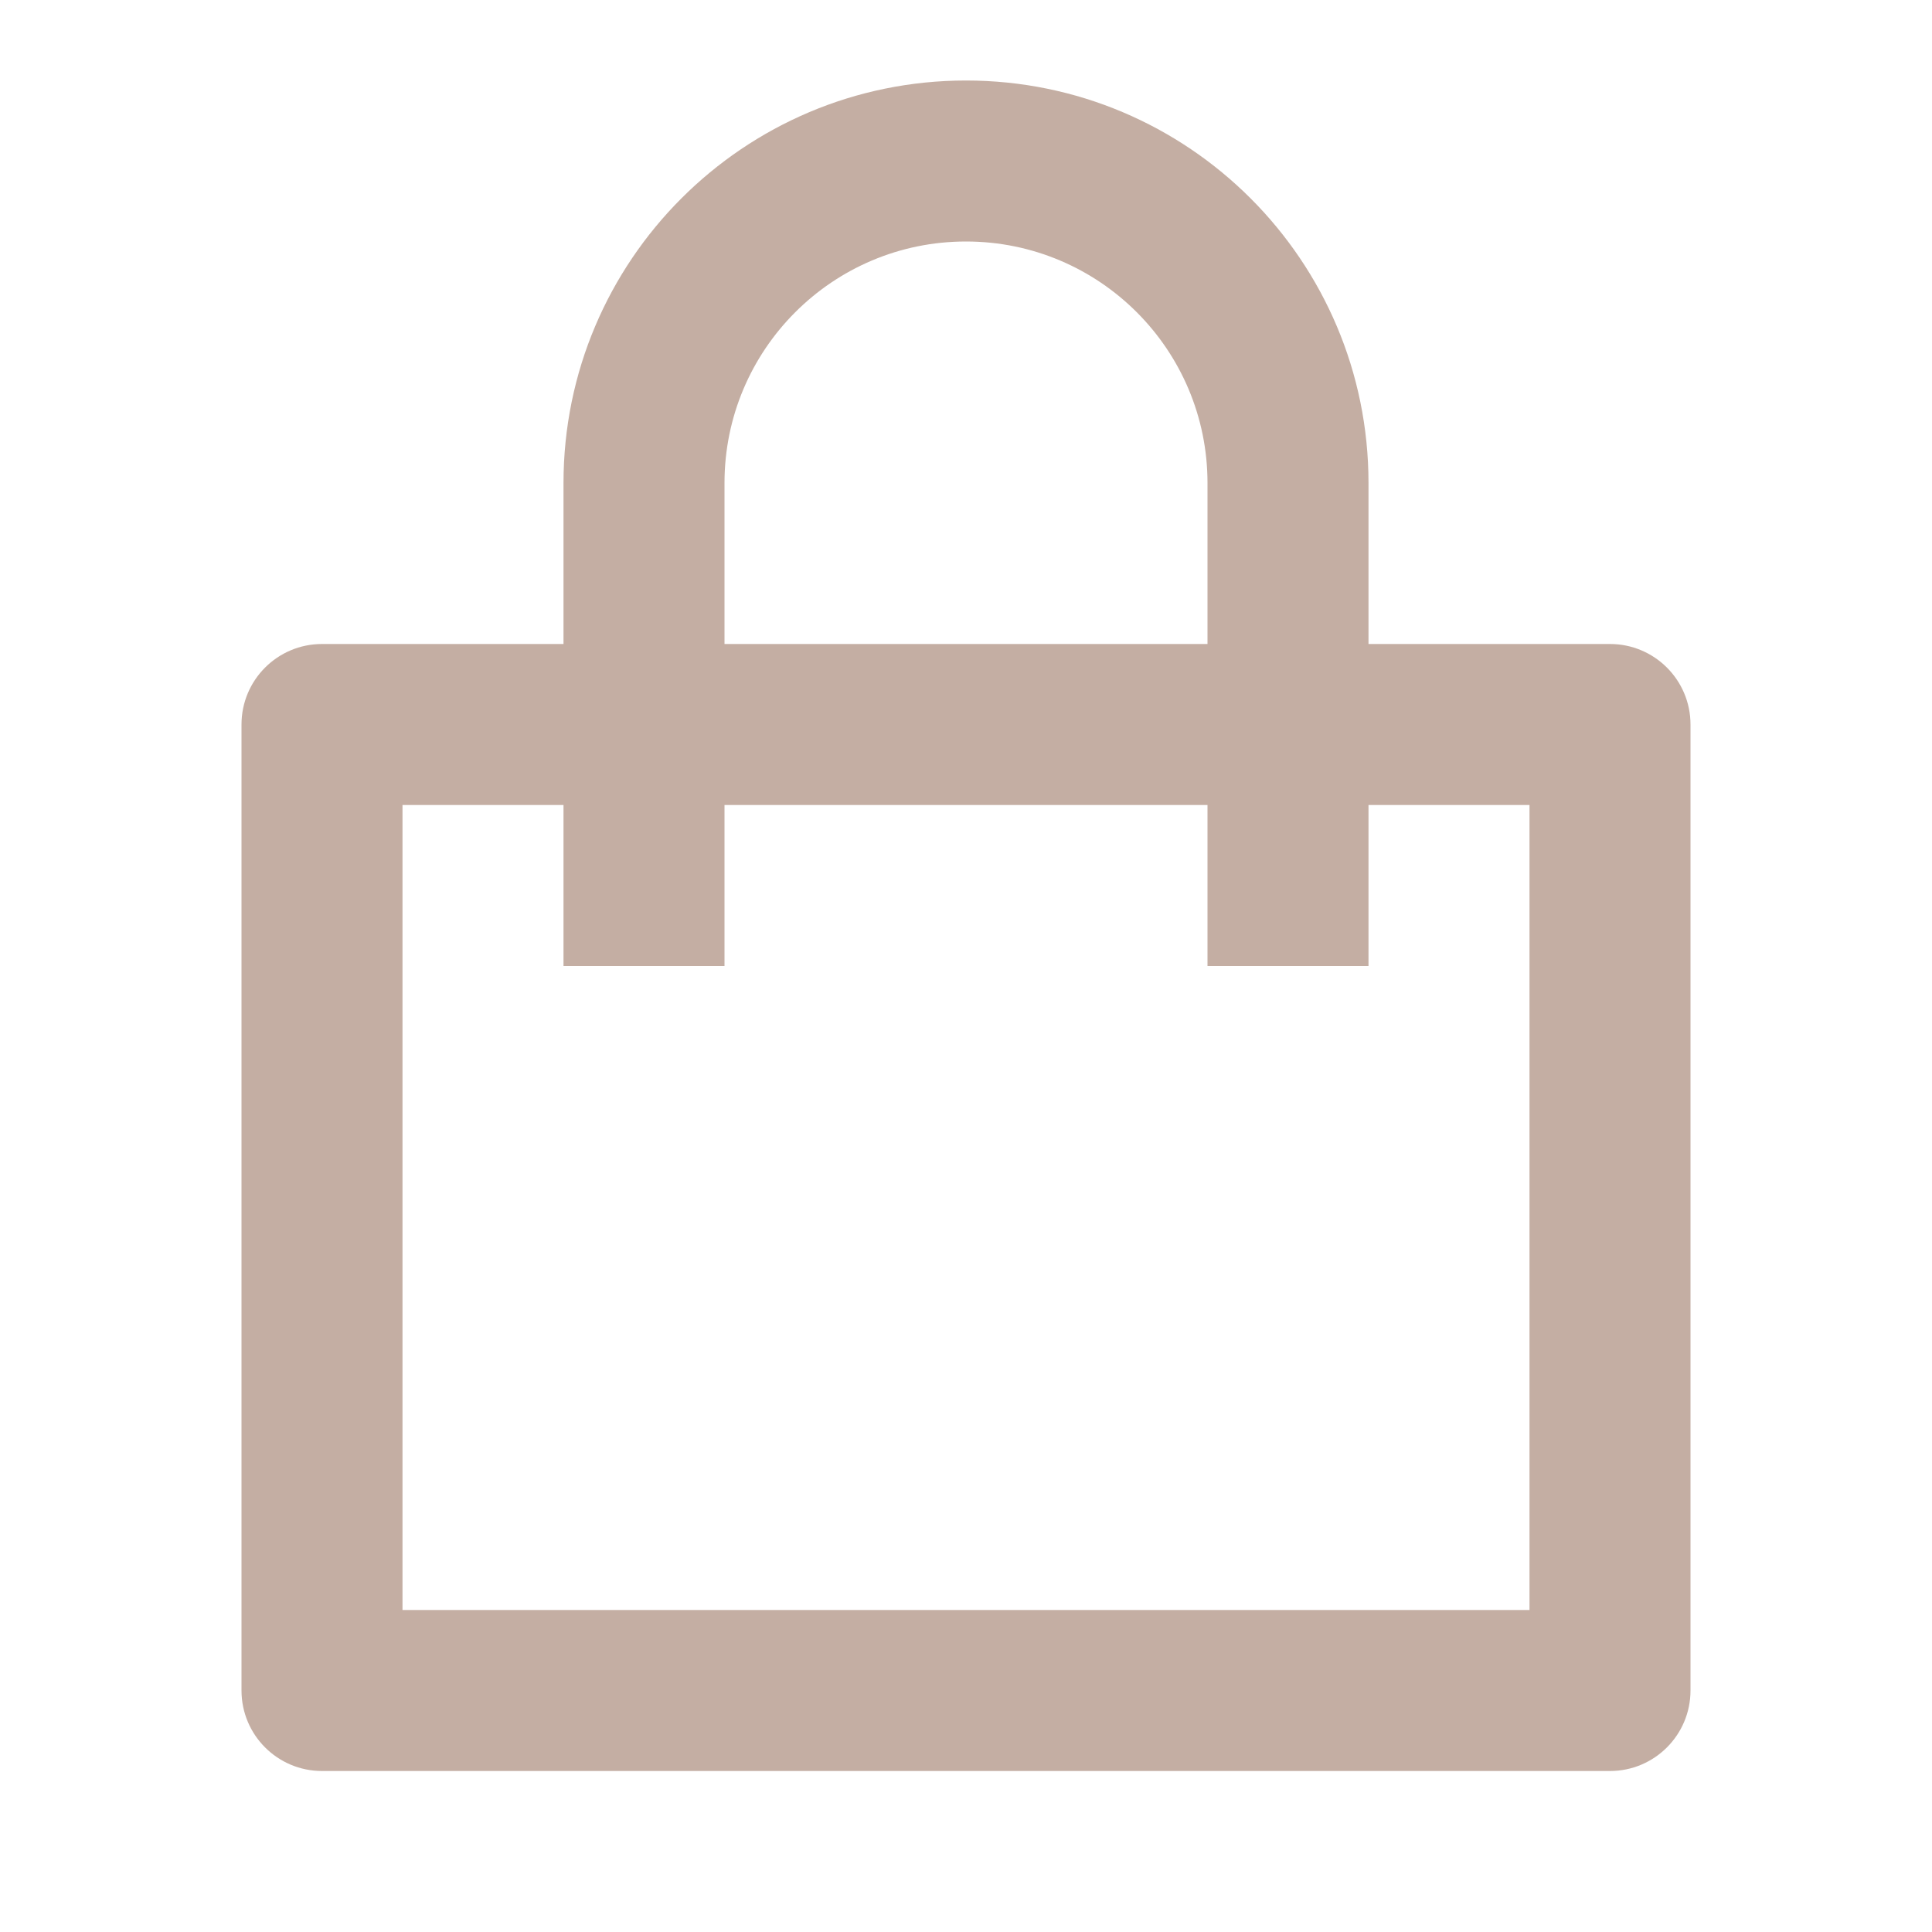
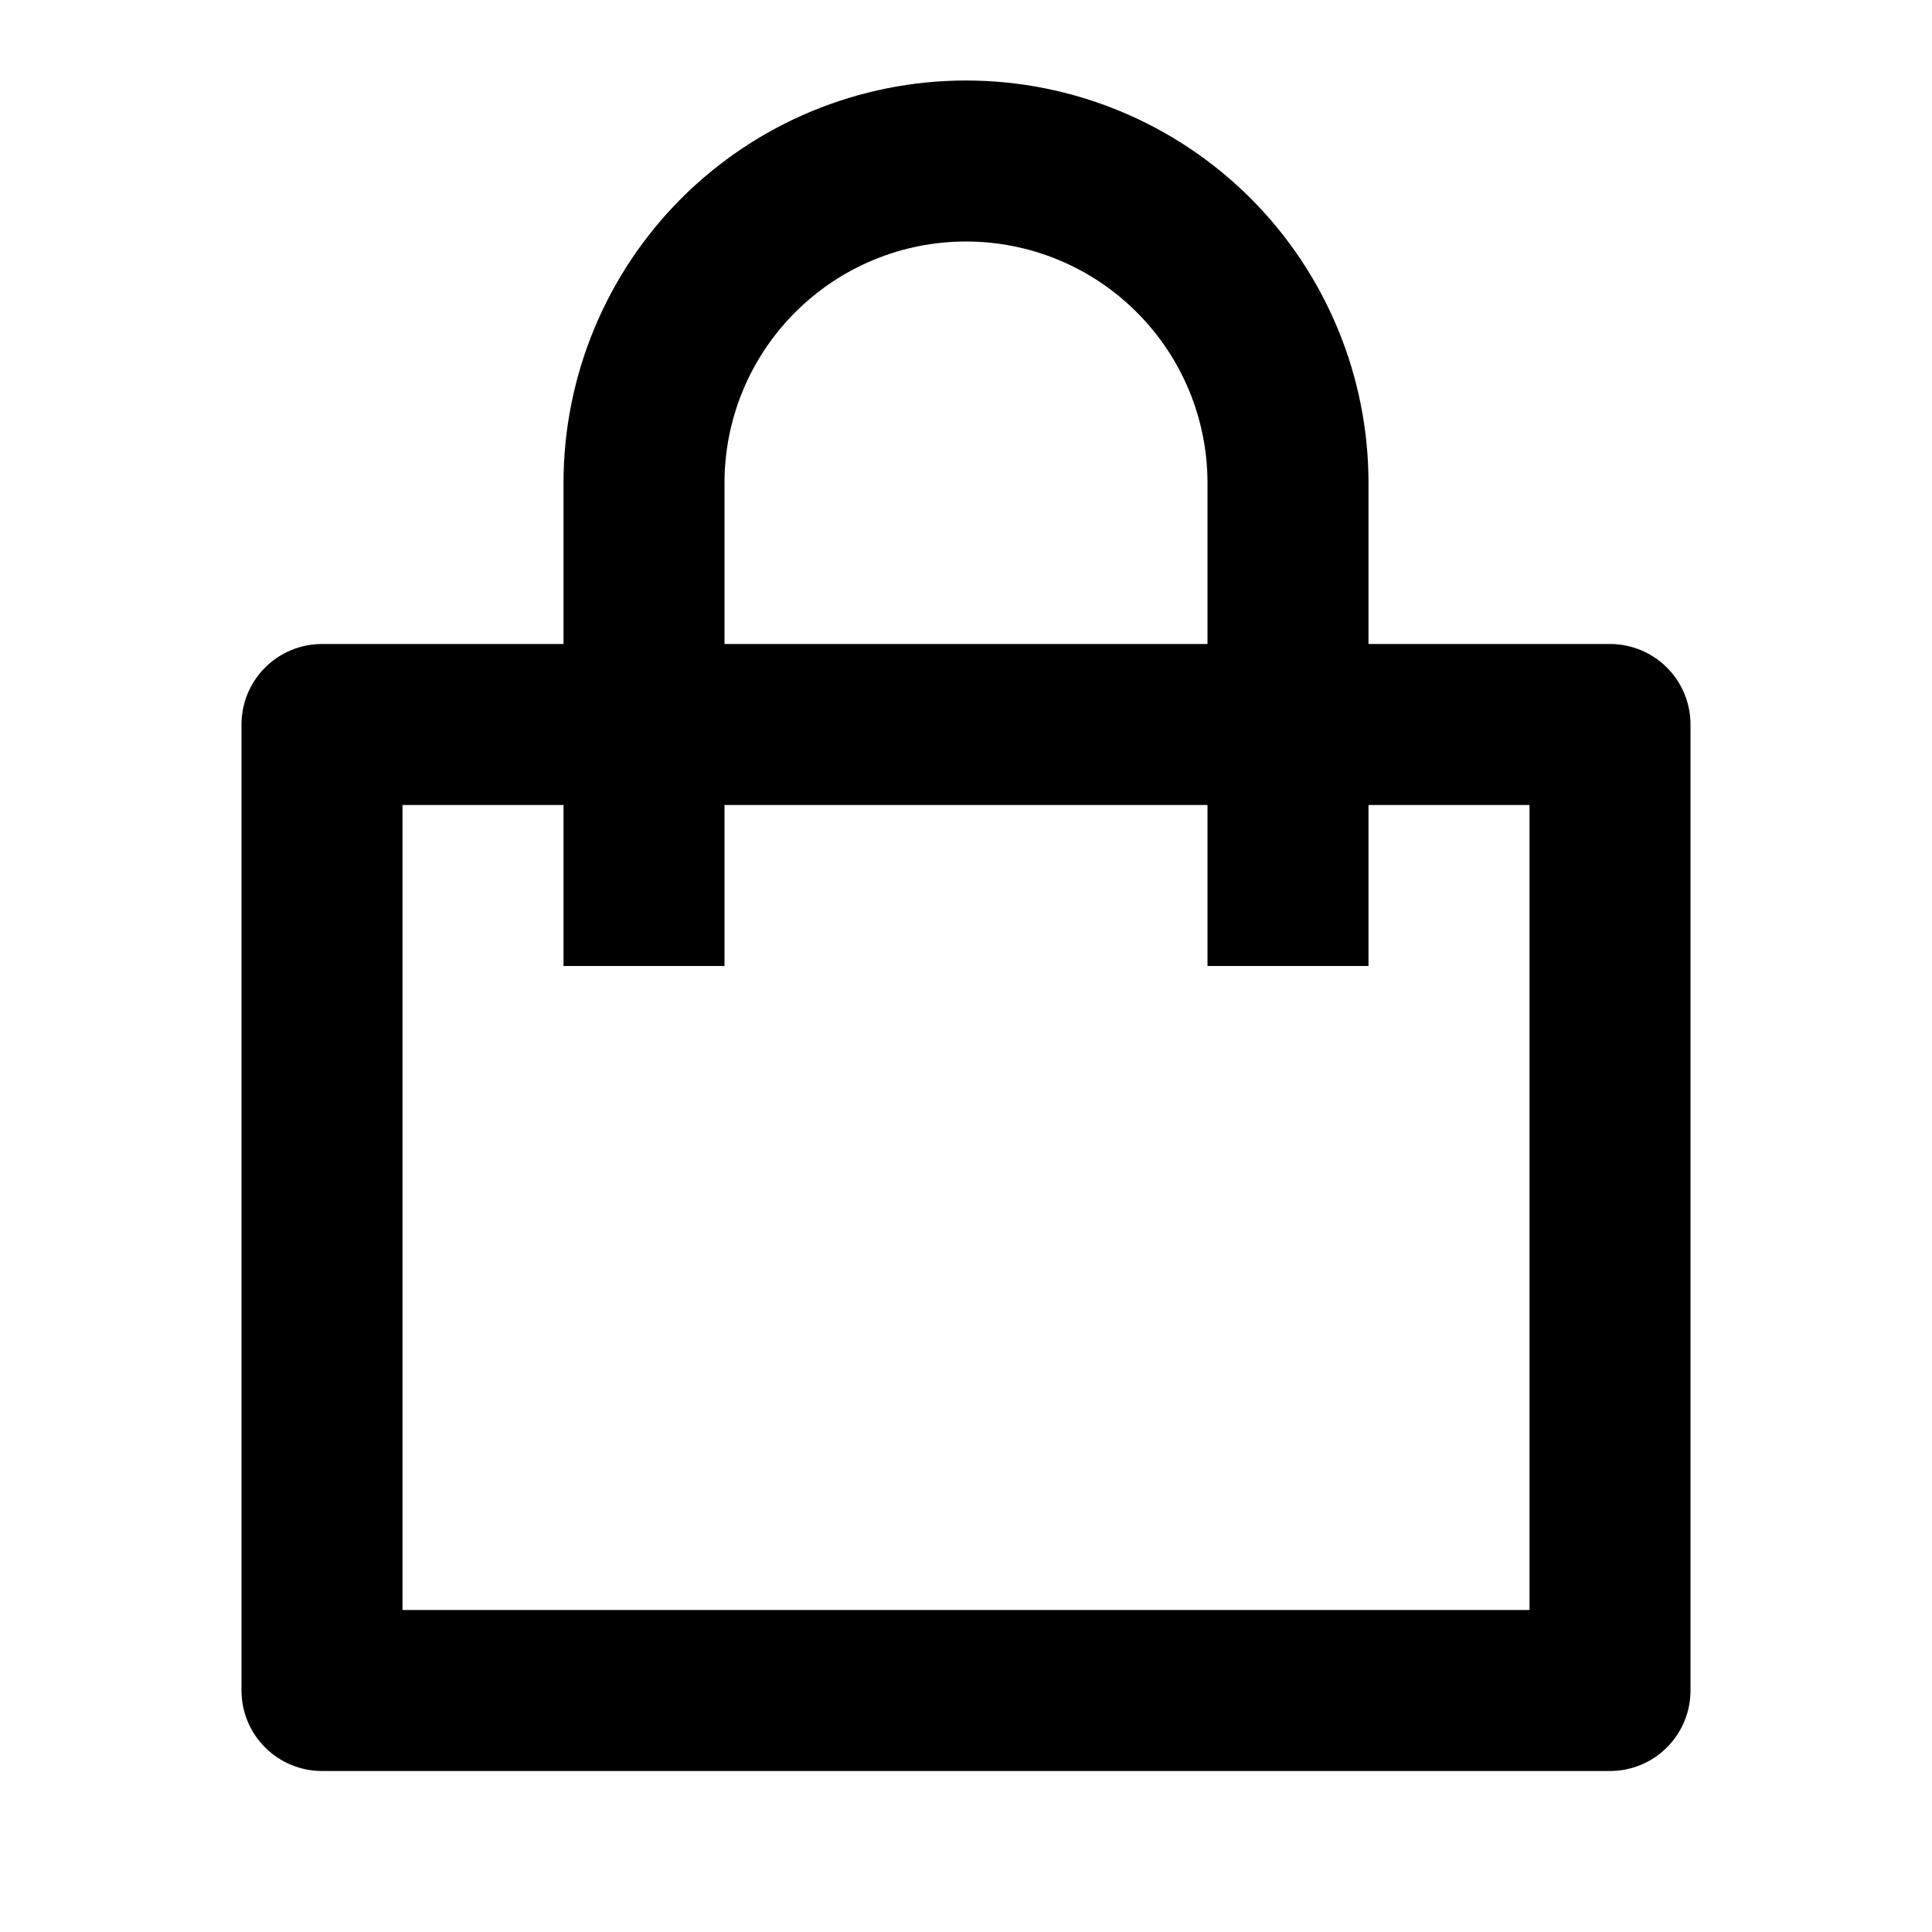
- <svg xmlns="http://www.w3.org/2000/svg" id="Group_83" data-name="Group 83" width="24" height="24" viewBox="0 0 24 24">
-   <path id="Path_117" data-name="Path 117" d="M0,0H24V24H0Z" fill="none" />
-   <path id="Path_118" data-name="Path 118" d="M7,8V6A5,5,0,0,1,17,6V8h3a1,1,0,0,1,1,1V21a1,1,0,0,1-1,1H4a1,1,0,0,1-1-1V9A1,1,0,0,1,4,8Zm0,2H5V20H19V10H17v2H15V10H9v2H7ZM9,8h6V6A3,3,0,0,0,9,6Z" fill="#c4aea3" />
+ <svg xmlns="http://www.w3.org/2000/svg" width="24" height="24" viewBox="0 0 24 24" fill="none">
+   <path d="M7 8V6C7 4.674 7.527 3.402 8.464 2.464C9.402 1.527 10.674 1 12 1C13.326 1 14.598 1.527 15.536 2.464C16.473 3.402 17 4.674 17 6V8H20C20.265 8 20.52 8.105 20.707 8.293C20.895 8.48 21 8.735 21 9V21C21 21.265 20.895 21.52 20.707 21.707C20.52 21.895 20.265 22 20 22H4C3.735 22 3.48 21.895 3.293 21.707C3.105 21.52 3 21.265 3 21V9C3 8.735 3.105 8.48 3.293 8.293C3.48 8.105 3.735 8 4 8H7ZM7 10H5V20H19V10H17V12H15V10H9V12H7V10ZM9 8H15V6C15 5.204 14.684 4.441 14.121 3.879C13.559 3.316 12.796 3 12 3C11.204 3 10.441 3.316 9.879 3.879C9.316 4.441 9 5.204 9 6V8Z" fill="black" />
</svg>
